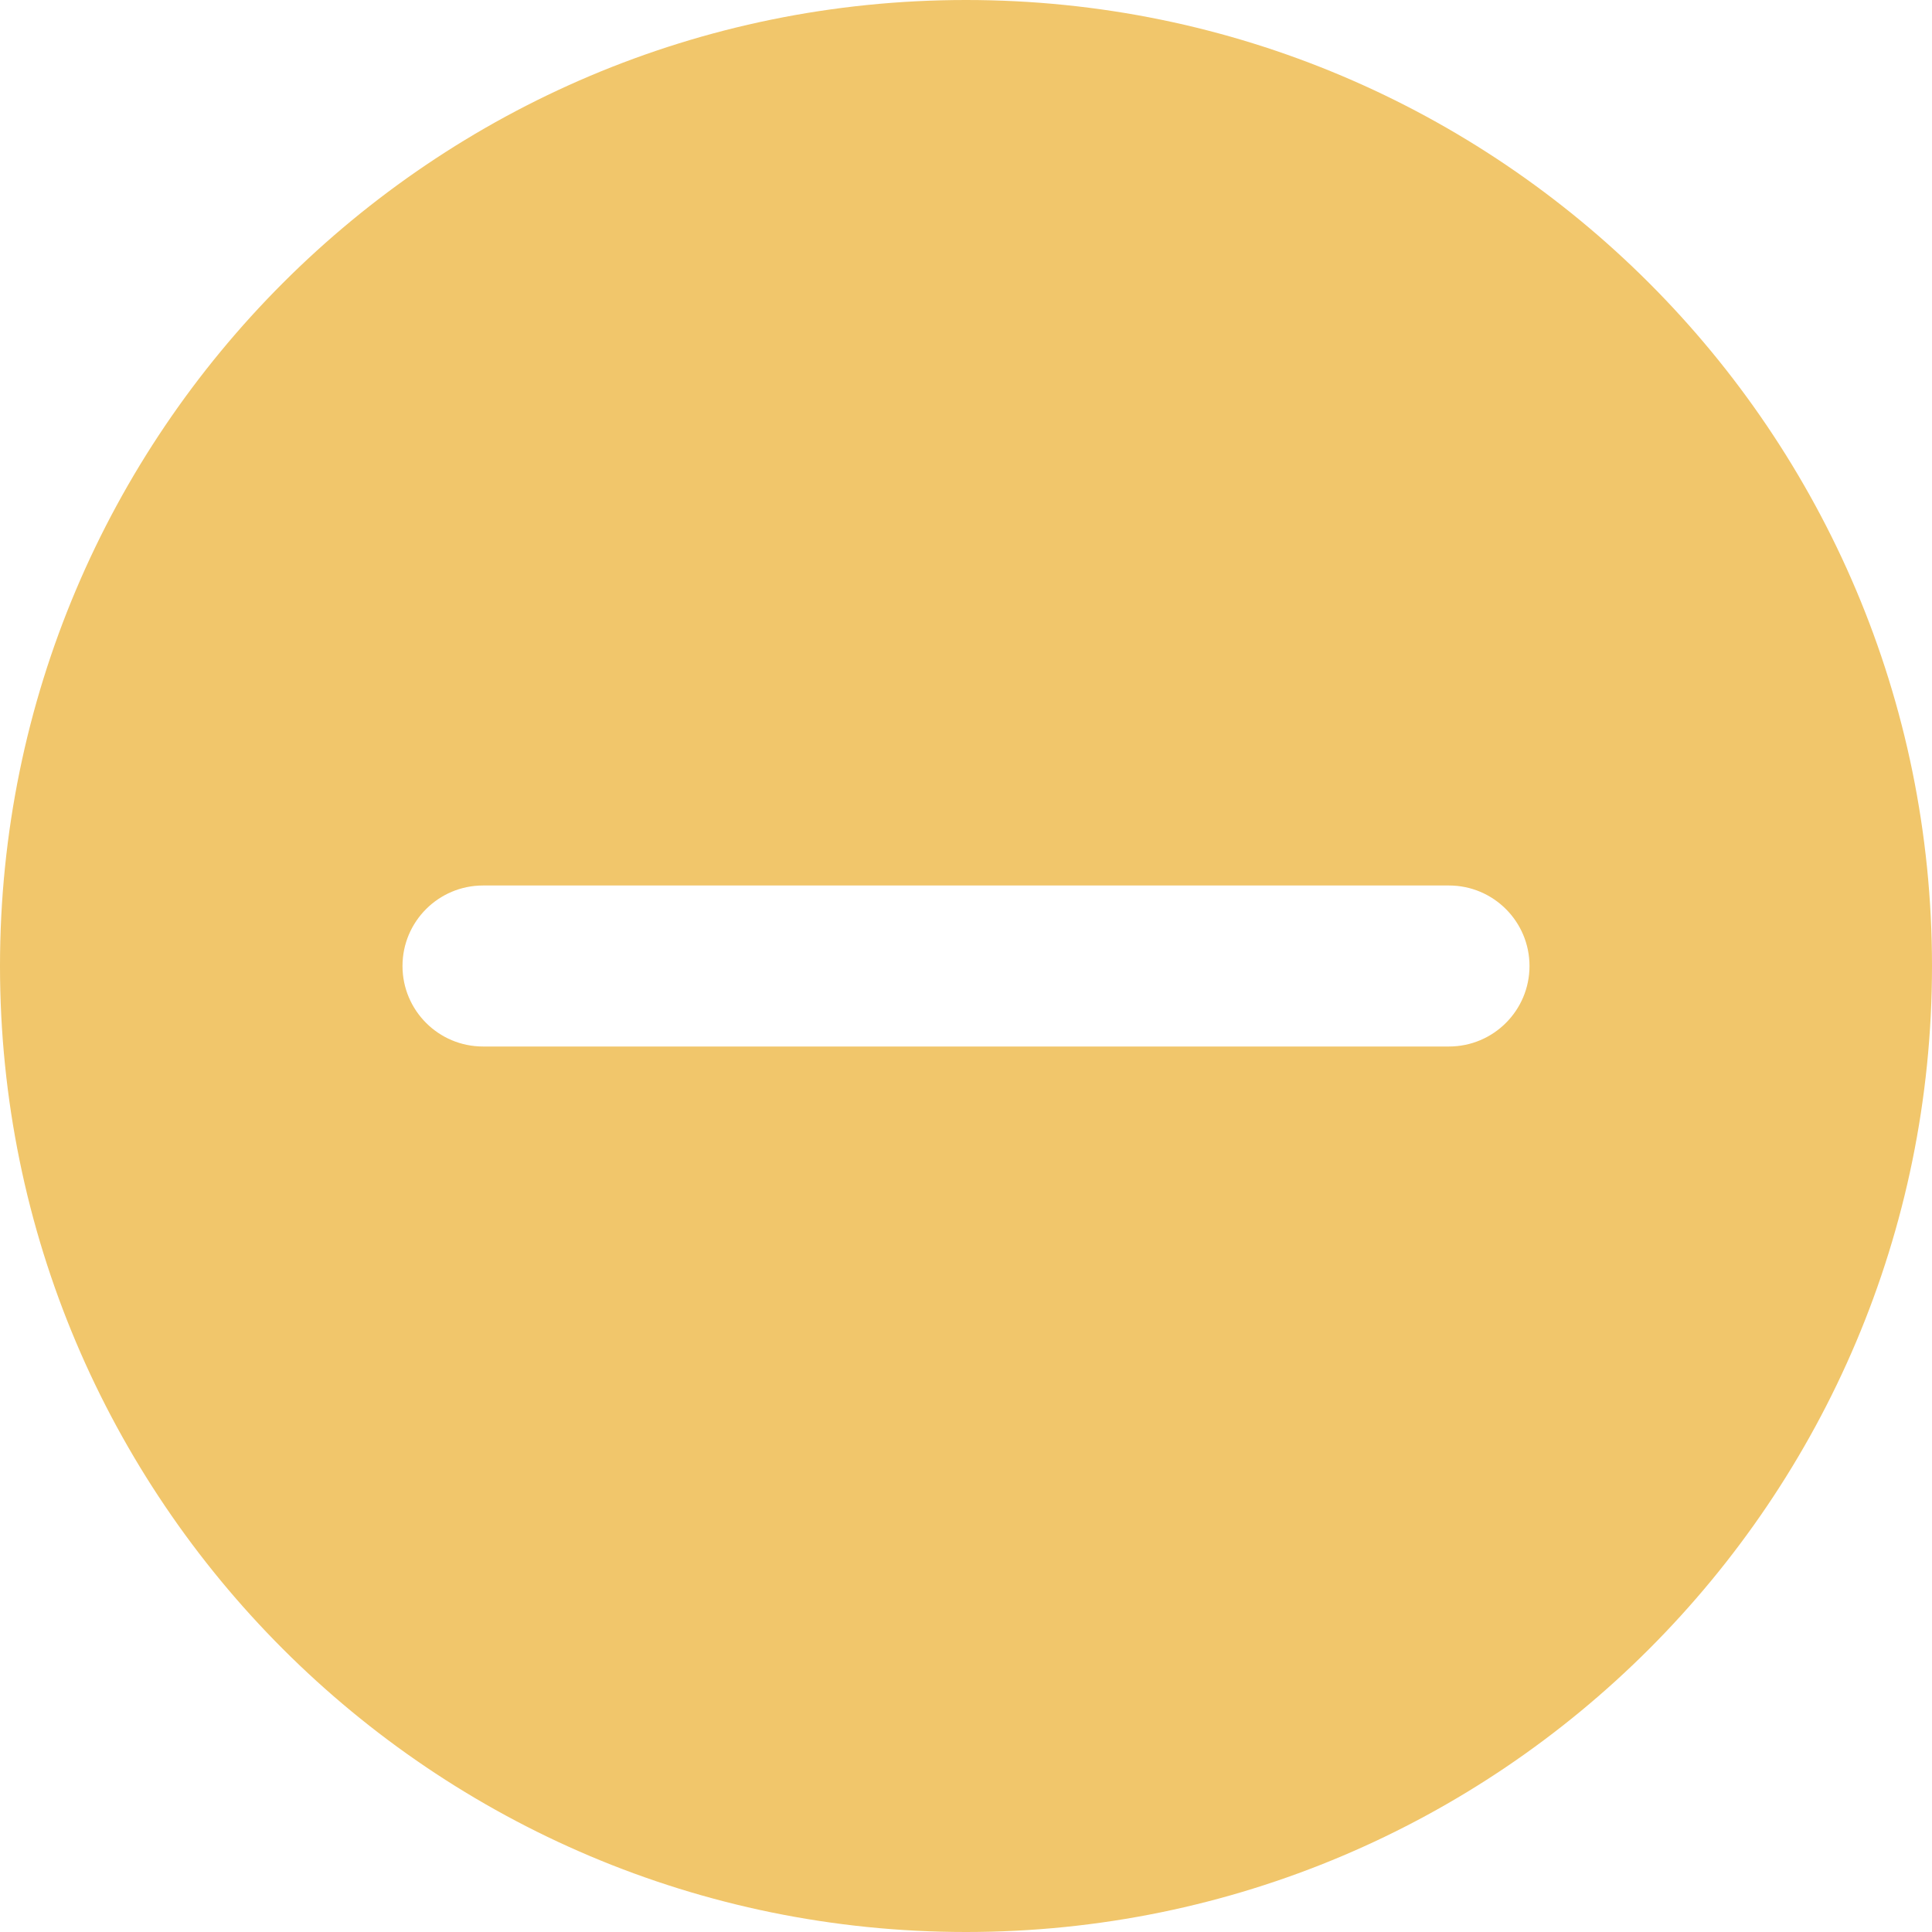
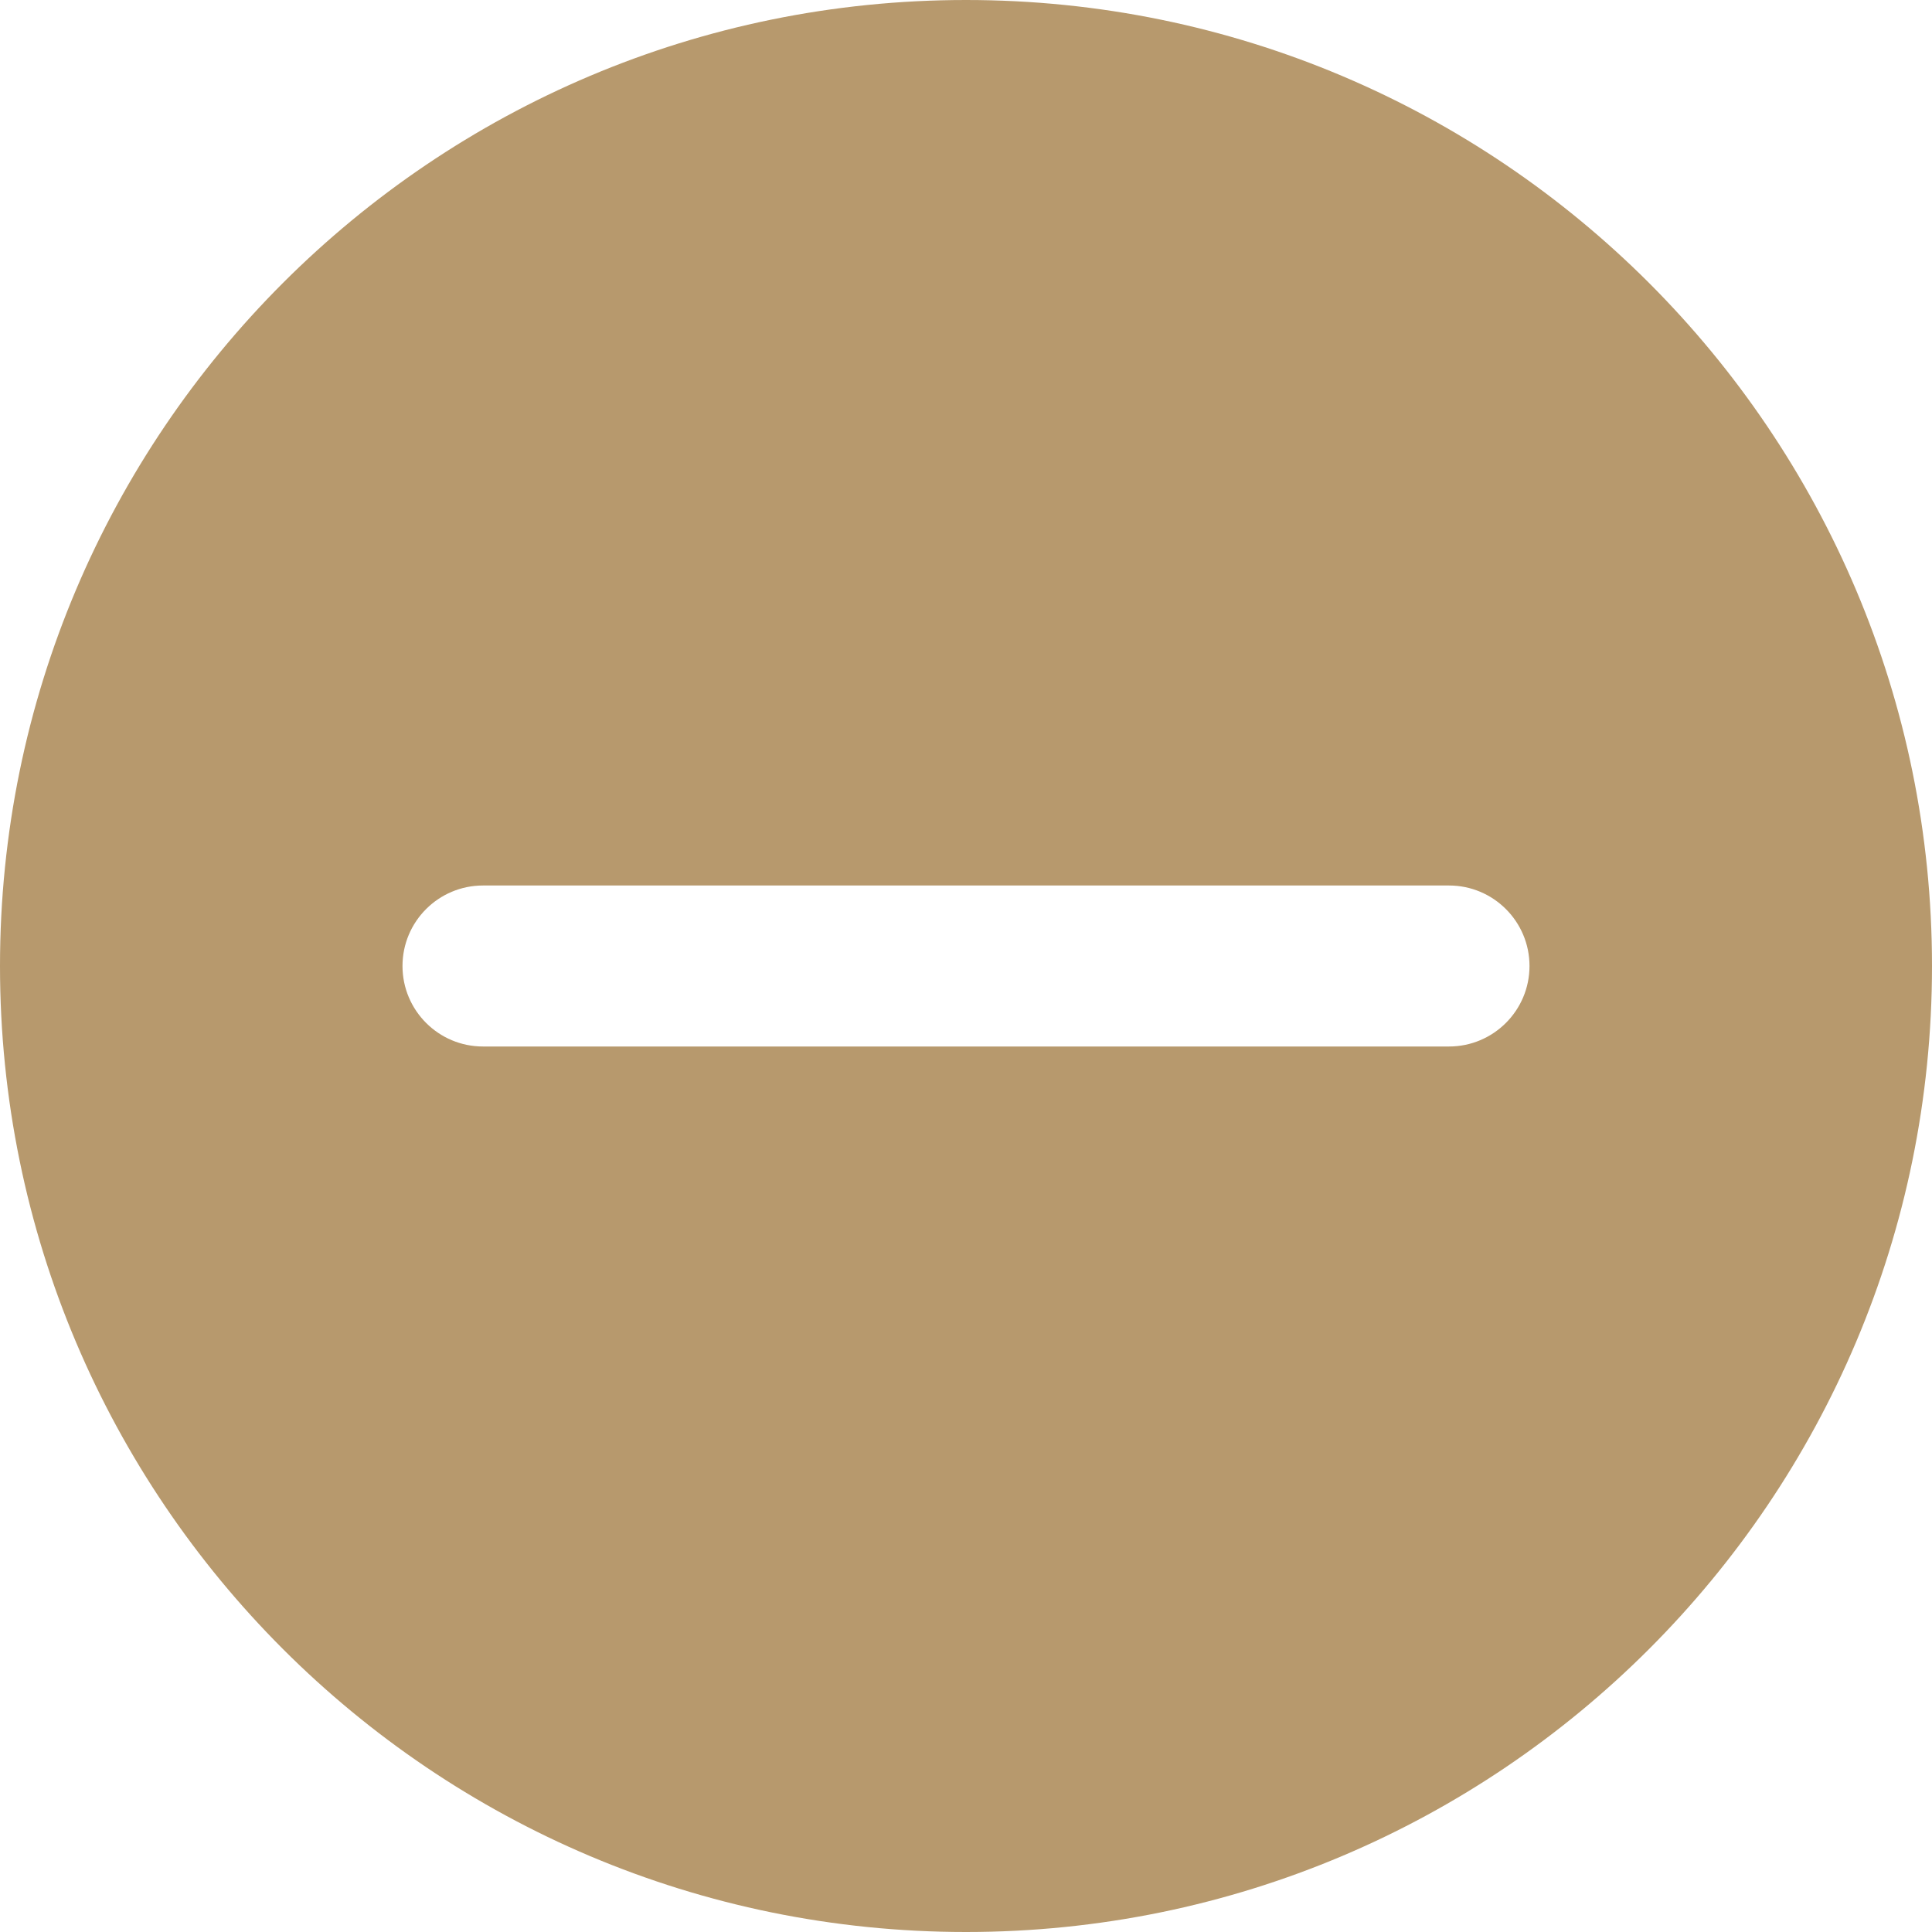
<svg xmlns="http://www.w3.org/2000/svg" width="24" height="24" viewBox="0 0 24 24">
  <g fill="none" fill-rule="evenodd">
-     <g fill="#F1C66B" fill-rule="nonzero">
+     <g fill="#B7996D" fill-rule="nonzero">
      <g>
-         <path d="M12 0c6.627 0 12 5.373 12 12s-5.373 12-12 12S0 18.627 0 12 5.373 0 12 0zm6 11H6c-.552 0-1 .448-1 1s.448 1 1 1h12c.552 0 1-.448 1-1s-.448-1-1-1z" transform="translate(-10 -419) translate(10 418) translate(0 1)" />
+         <g>
+           <path d="M12 0c6.627 0 12 5.373 12 12s-5.373 12-12 12S0 18.627 0 12 5.373 0 12 0zm6 11H6c-.552 0-1 .448-1 1s.448 1 1 1h12c.552 0 1-.448 1-1s-.448-1-1-1z" transform="translate(-858 -4265) translate(0 3067) translate(858 1198)" />
+         </g>
      </g>
    </g>
  </g>
</svg>
